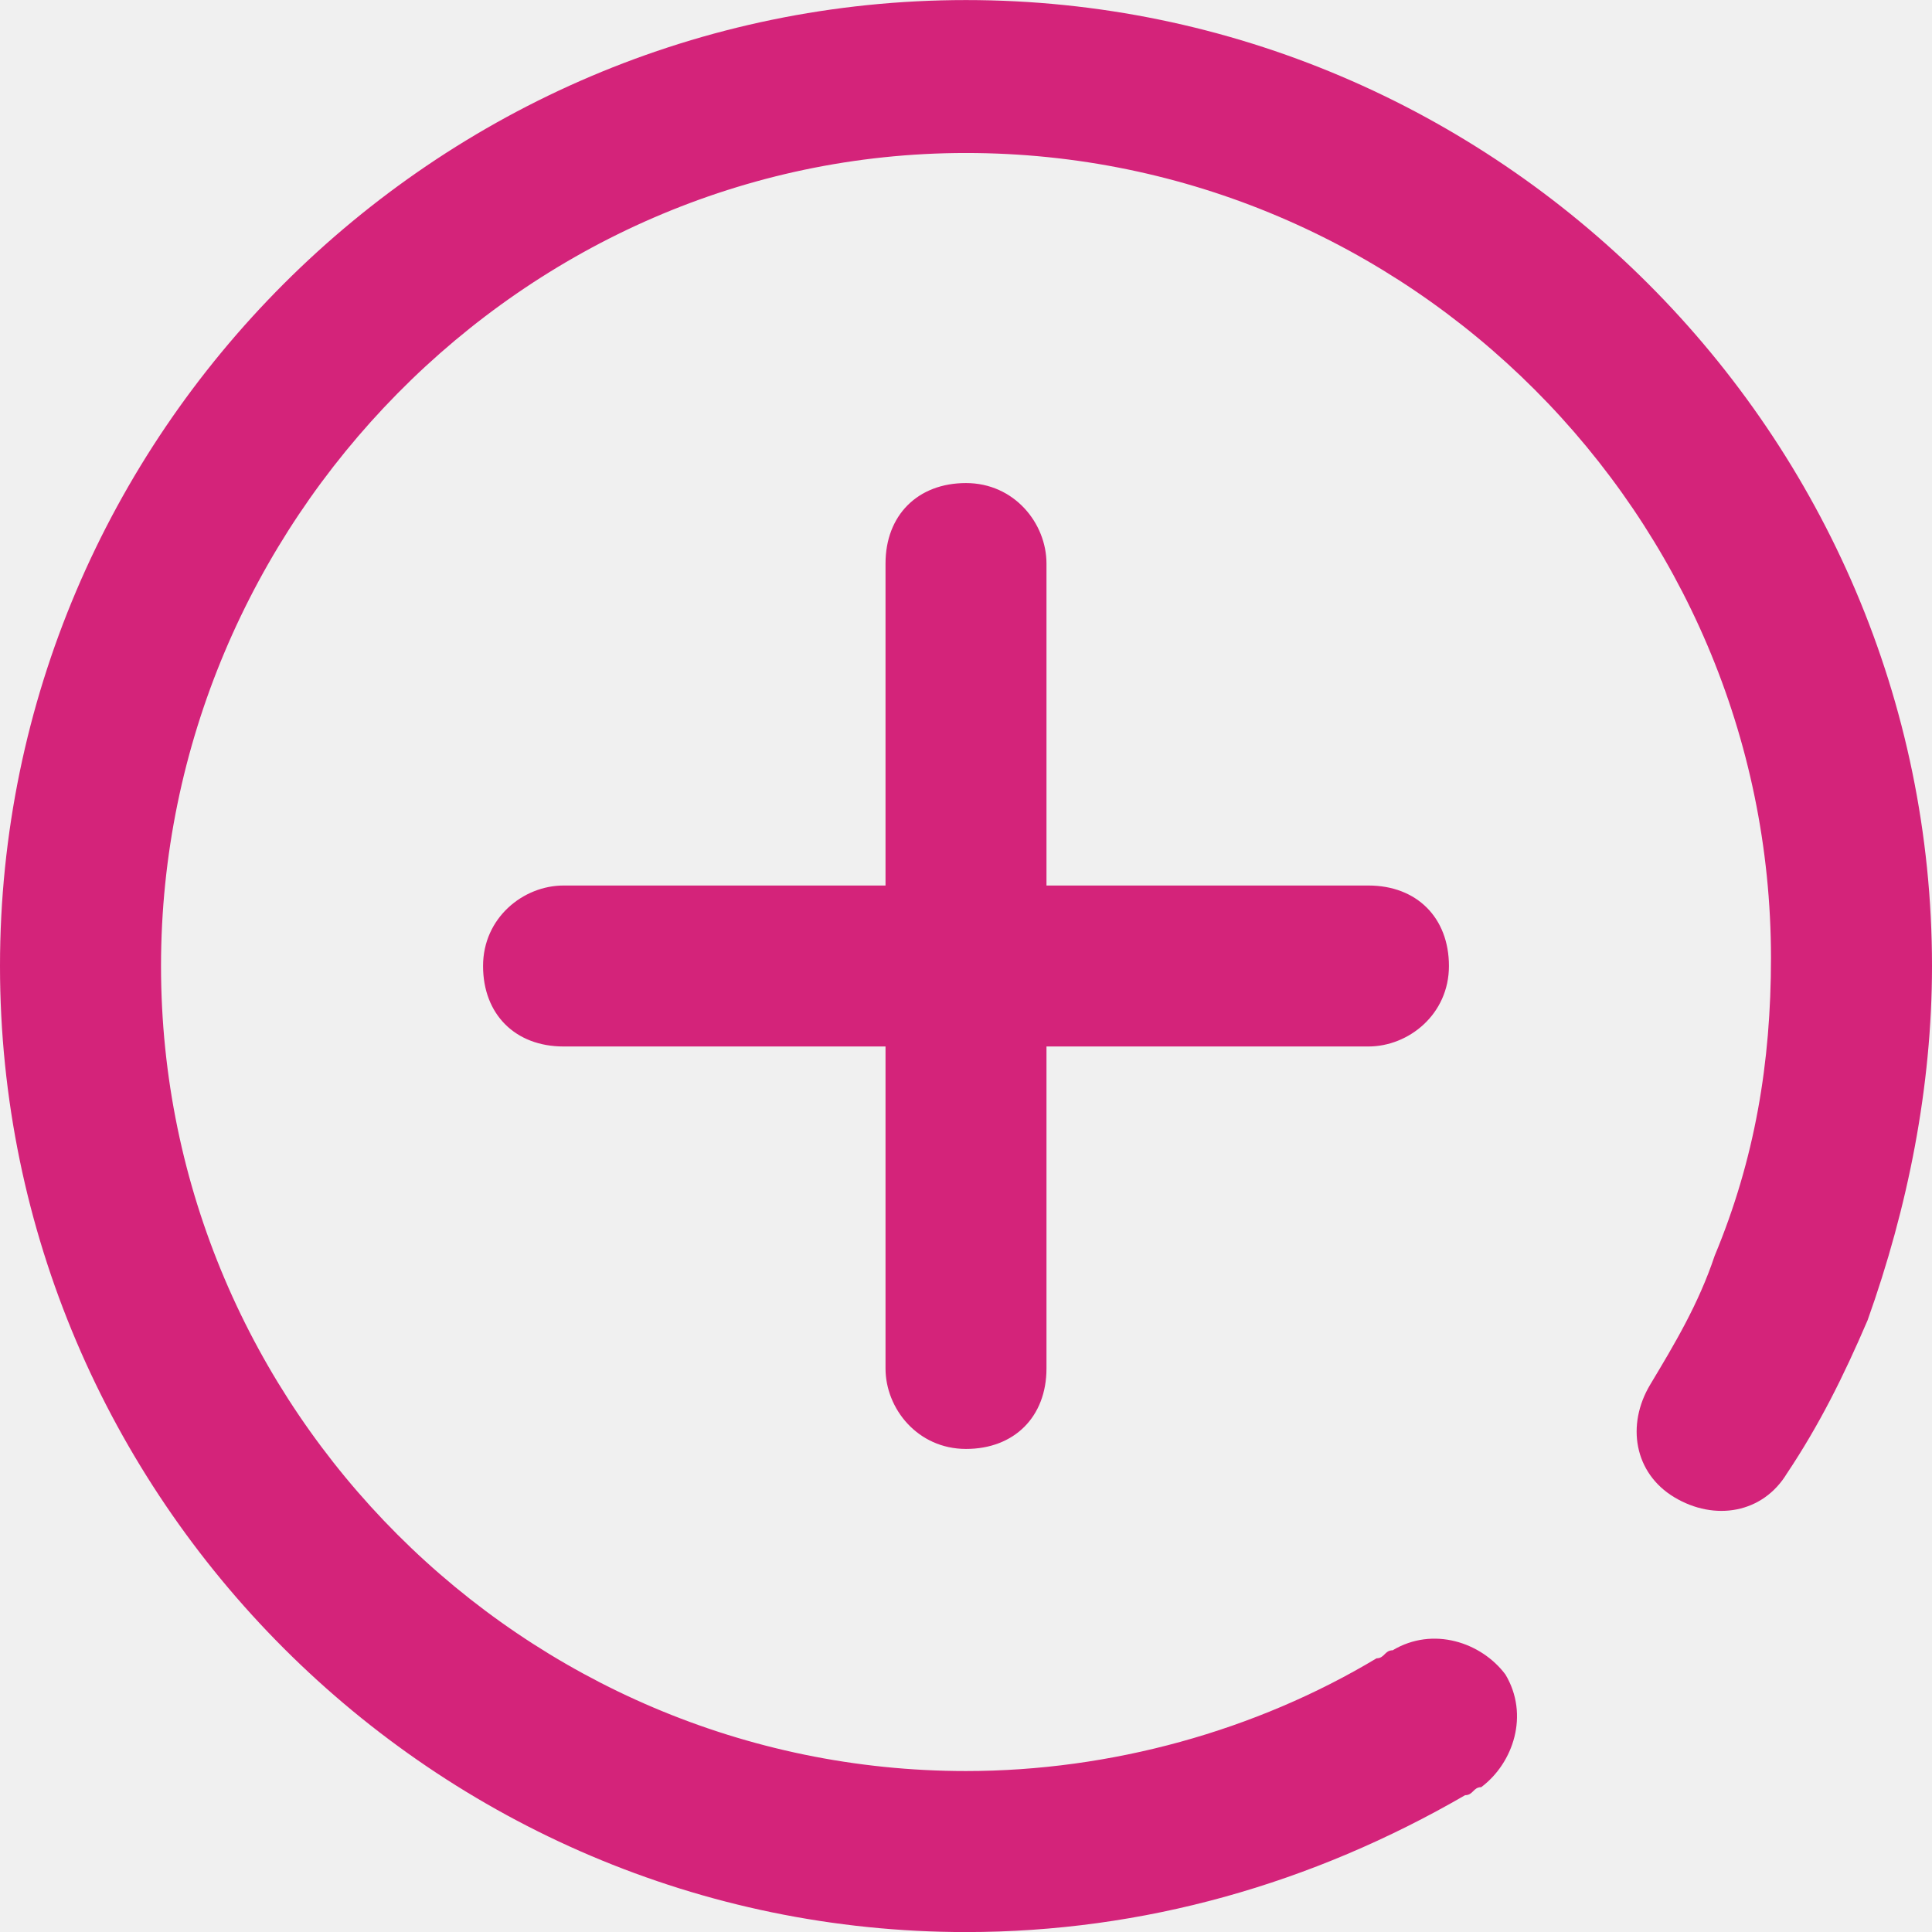
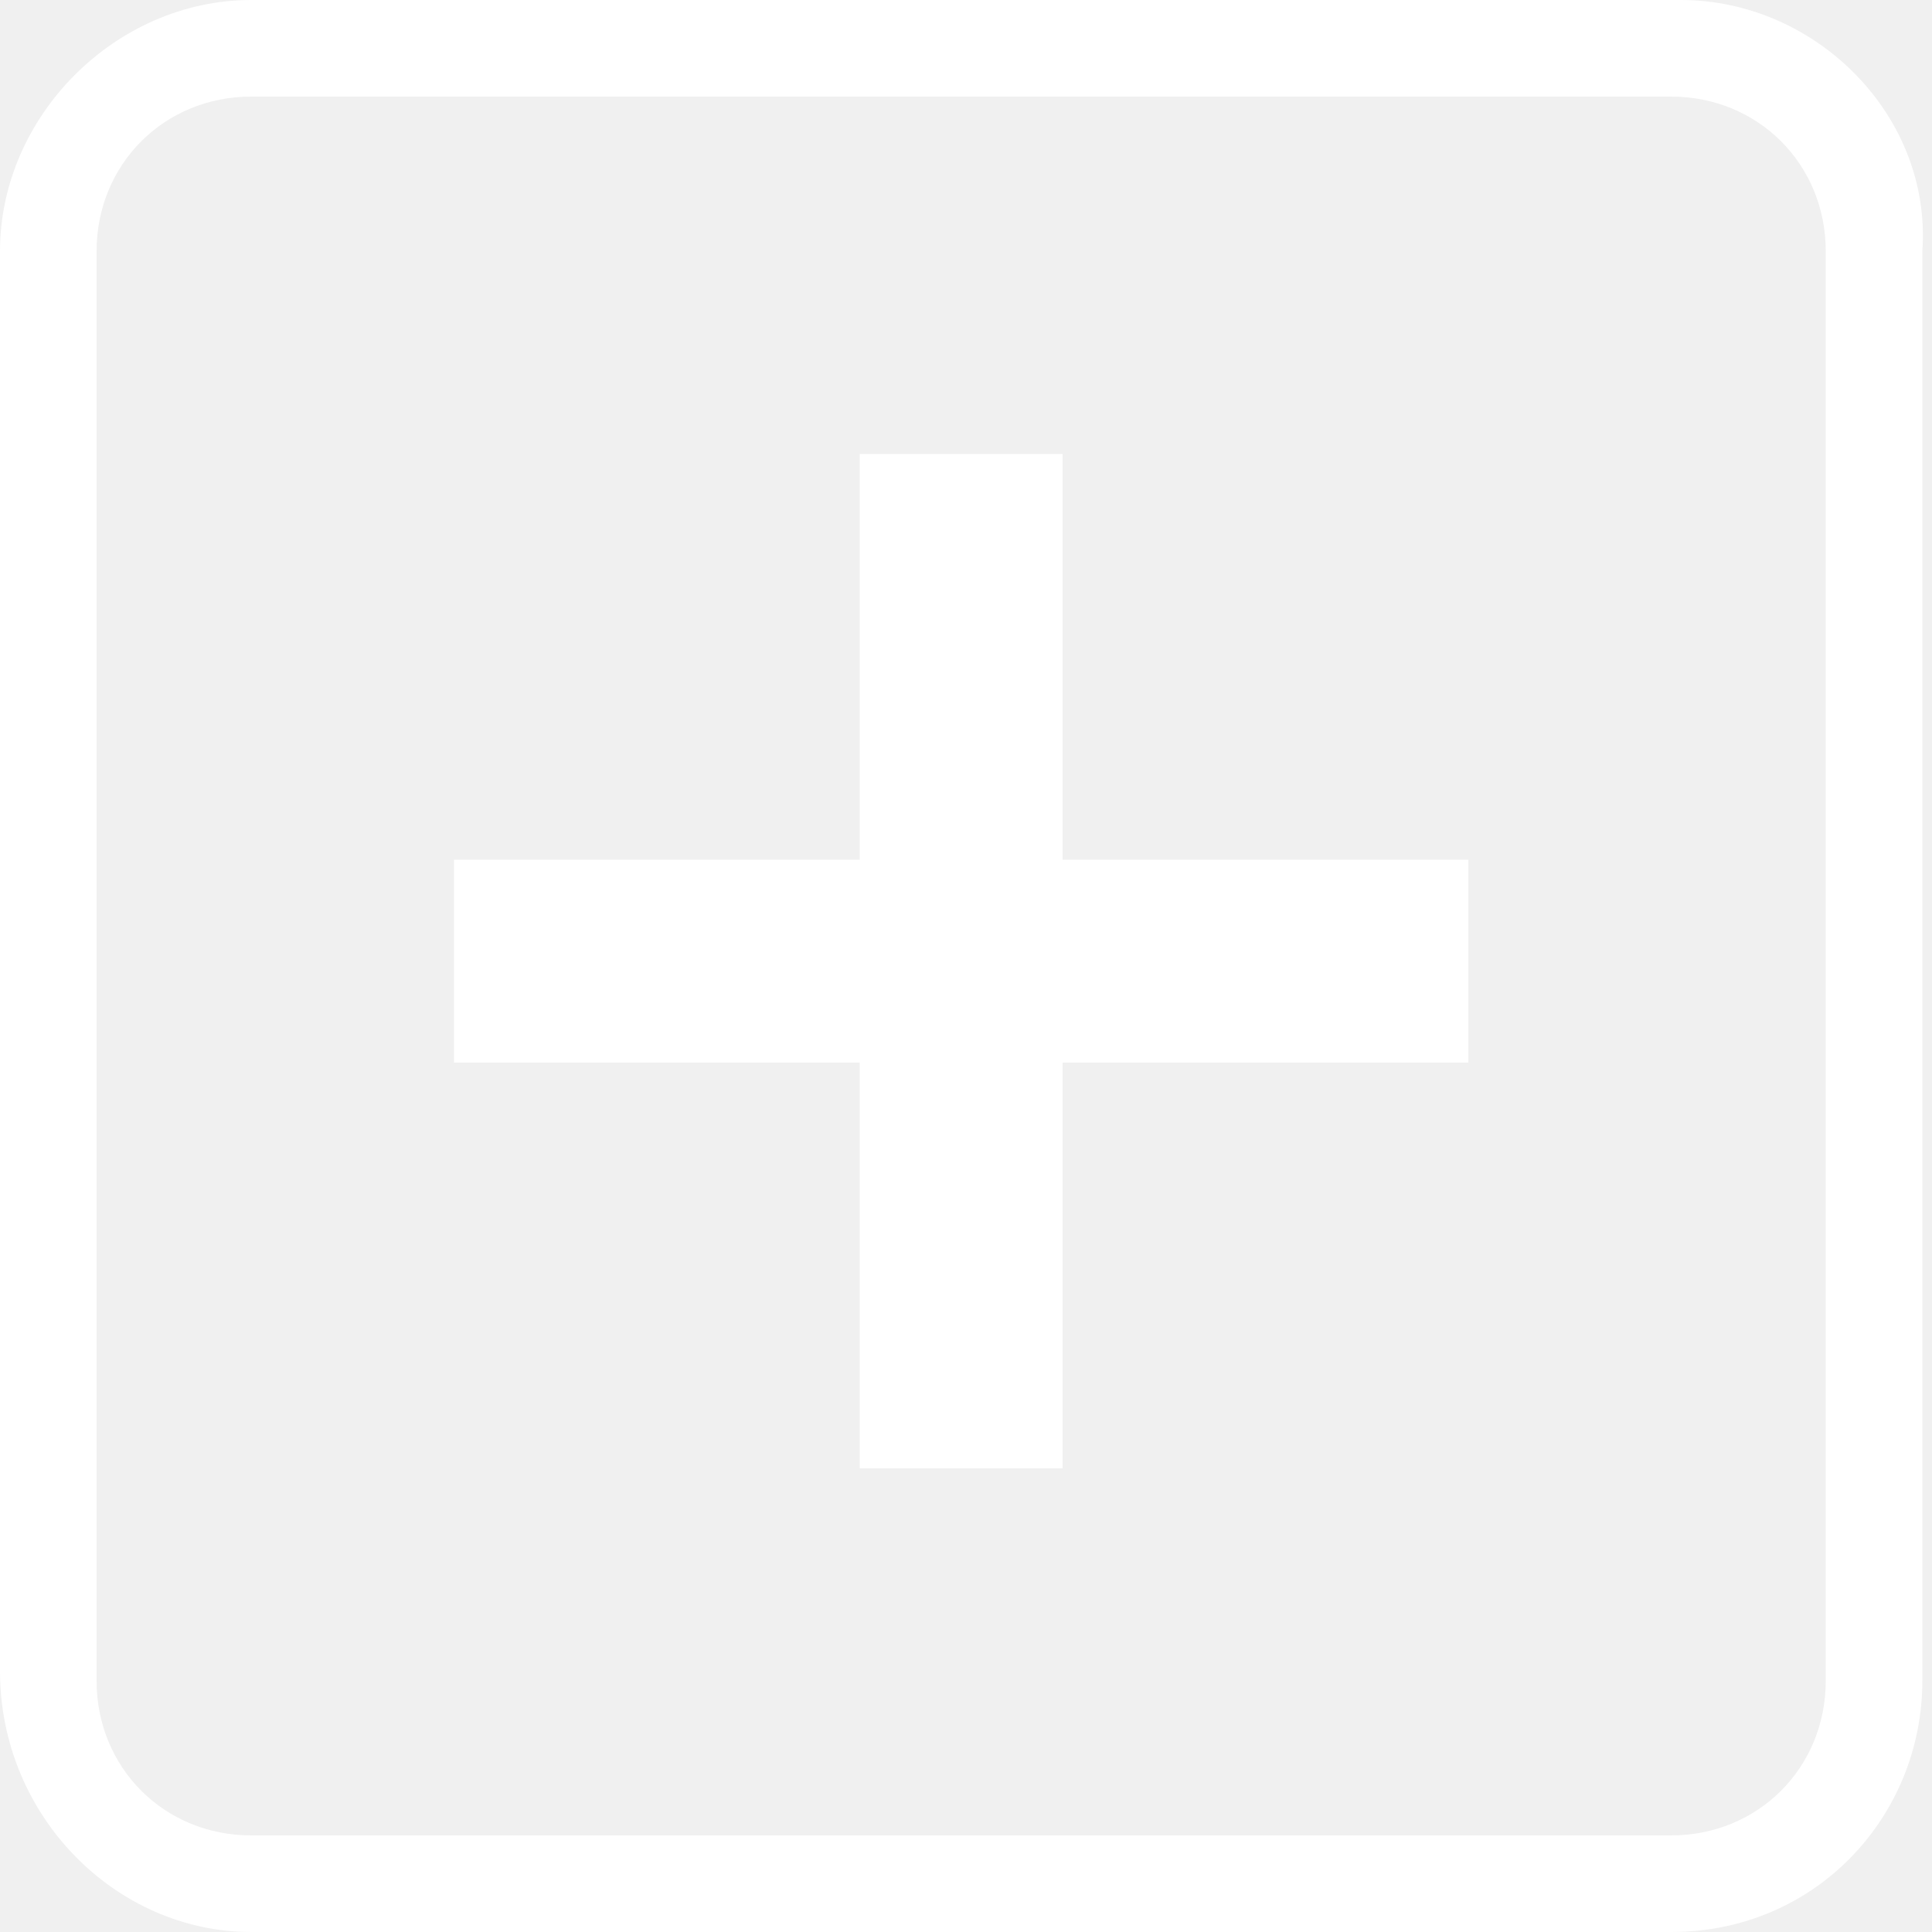
- <svg xmlns="http://www.w3.org/2000/svg" t="1745309772176" class="icon" viewBox="0 0 1024 1024" version="1.1" p-id="7151" width="200" height="200">
-   <path d="M469.344 469.344V298.688c0-25.6 17.056-42.656 42.656-42.656s42.656 21.344 42.656 42.656v170.656h170.656c25.6 0 42.656 17.056 42.656 42.656s-21.344 42.656-42.656 42.656h-170.656v170.656c0 25.6-17.056 42.656-42.656 42.656s-42.656-21.344-42.656-42.656v-170.656H298.688c-25.6 0-42.656-17.056-42.656-42.656s21.344-42.656 42.656-42.656h170.656zM947.2 780.8c-12.8 21.344-38.4 25.6-59.744 12.8s-25.6-38.4-12.8-59.744 25.6-42.656 34.144-68.256c21.344-51.2 29.856-102.4 29.856-157.856 0-234.656-192-426.656-426.656-426.656S85.344 277.344 85.344 512.032s192 426.656 426.656 426.656c76.8 0 153.6-21.344 217.6-59.744 4.256 0 4.256-4.256 8.544-4.256 21.344-12.8 46.944-4.256 59.744 12.8 12.8 21.344 4.256 46.944-12.8 59.744-4.256 0-4.256 4.256-8.544 4.256-81.056 46.944-170.656 72.544-264.544 72.544-281.6 0-512-230.4-512-512s230.4-512 512-512 512 230.4 512 512c0 64-12.8 128-34.144 187.744-12.8 29.856-25.6 55.456-42.656 81.056z" p-id="7152" fill="#d4237a" />
+ <svg xmlns="http://www.w3.org/2000/svg" t="1749008947427" class="icon" viewBox="0 0 1024 1024" version="1.1" p-id="3837" width="30" height="30">
+   <path d="M568.32 240.64H455.68v215.04H240.64V563.2h215.04v215.04H563.2V563.2h215.04V455.68H563.2V240.64z m0 0" fill="#ffffff" p-id="3838" data-spm-anchor-id="a313x.search_index.0.i9.71103a81XzfJYT" class="selected" />
+   <path d="M890.88 0H133.12C61.44 0 0 61.44 0 133.12v752.64C0 962.56 61.44 1024 133.12 1024h752.64c76.8 0 133.12-61.44 133.12-133.12V133.12C1024 61.44 962.56 0 890.88 0z m76.8 890.88c0 46.08-35.84 81.92-81.92 81.92H133.12c-46.08 0-81.92-35.84-81.92-81.92V133.12C51.2 87.04 87.04 51.2 133.12 51.2h752.64c46.08 0 81.92 35.84 81.92 81.92v757.76z m0 0" fill="#ffffff" p-id="3839" data-spm-anchor-id="a313x.search_index.0.i10.71103a81XzfJYT" class="selected" />
</svg>
